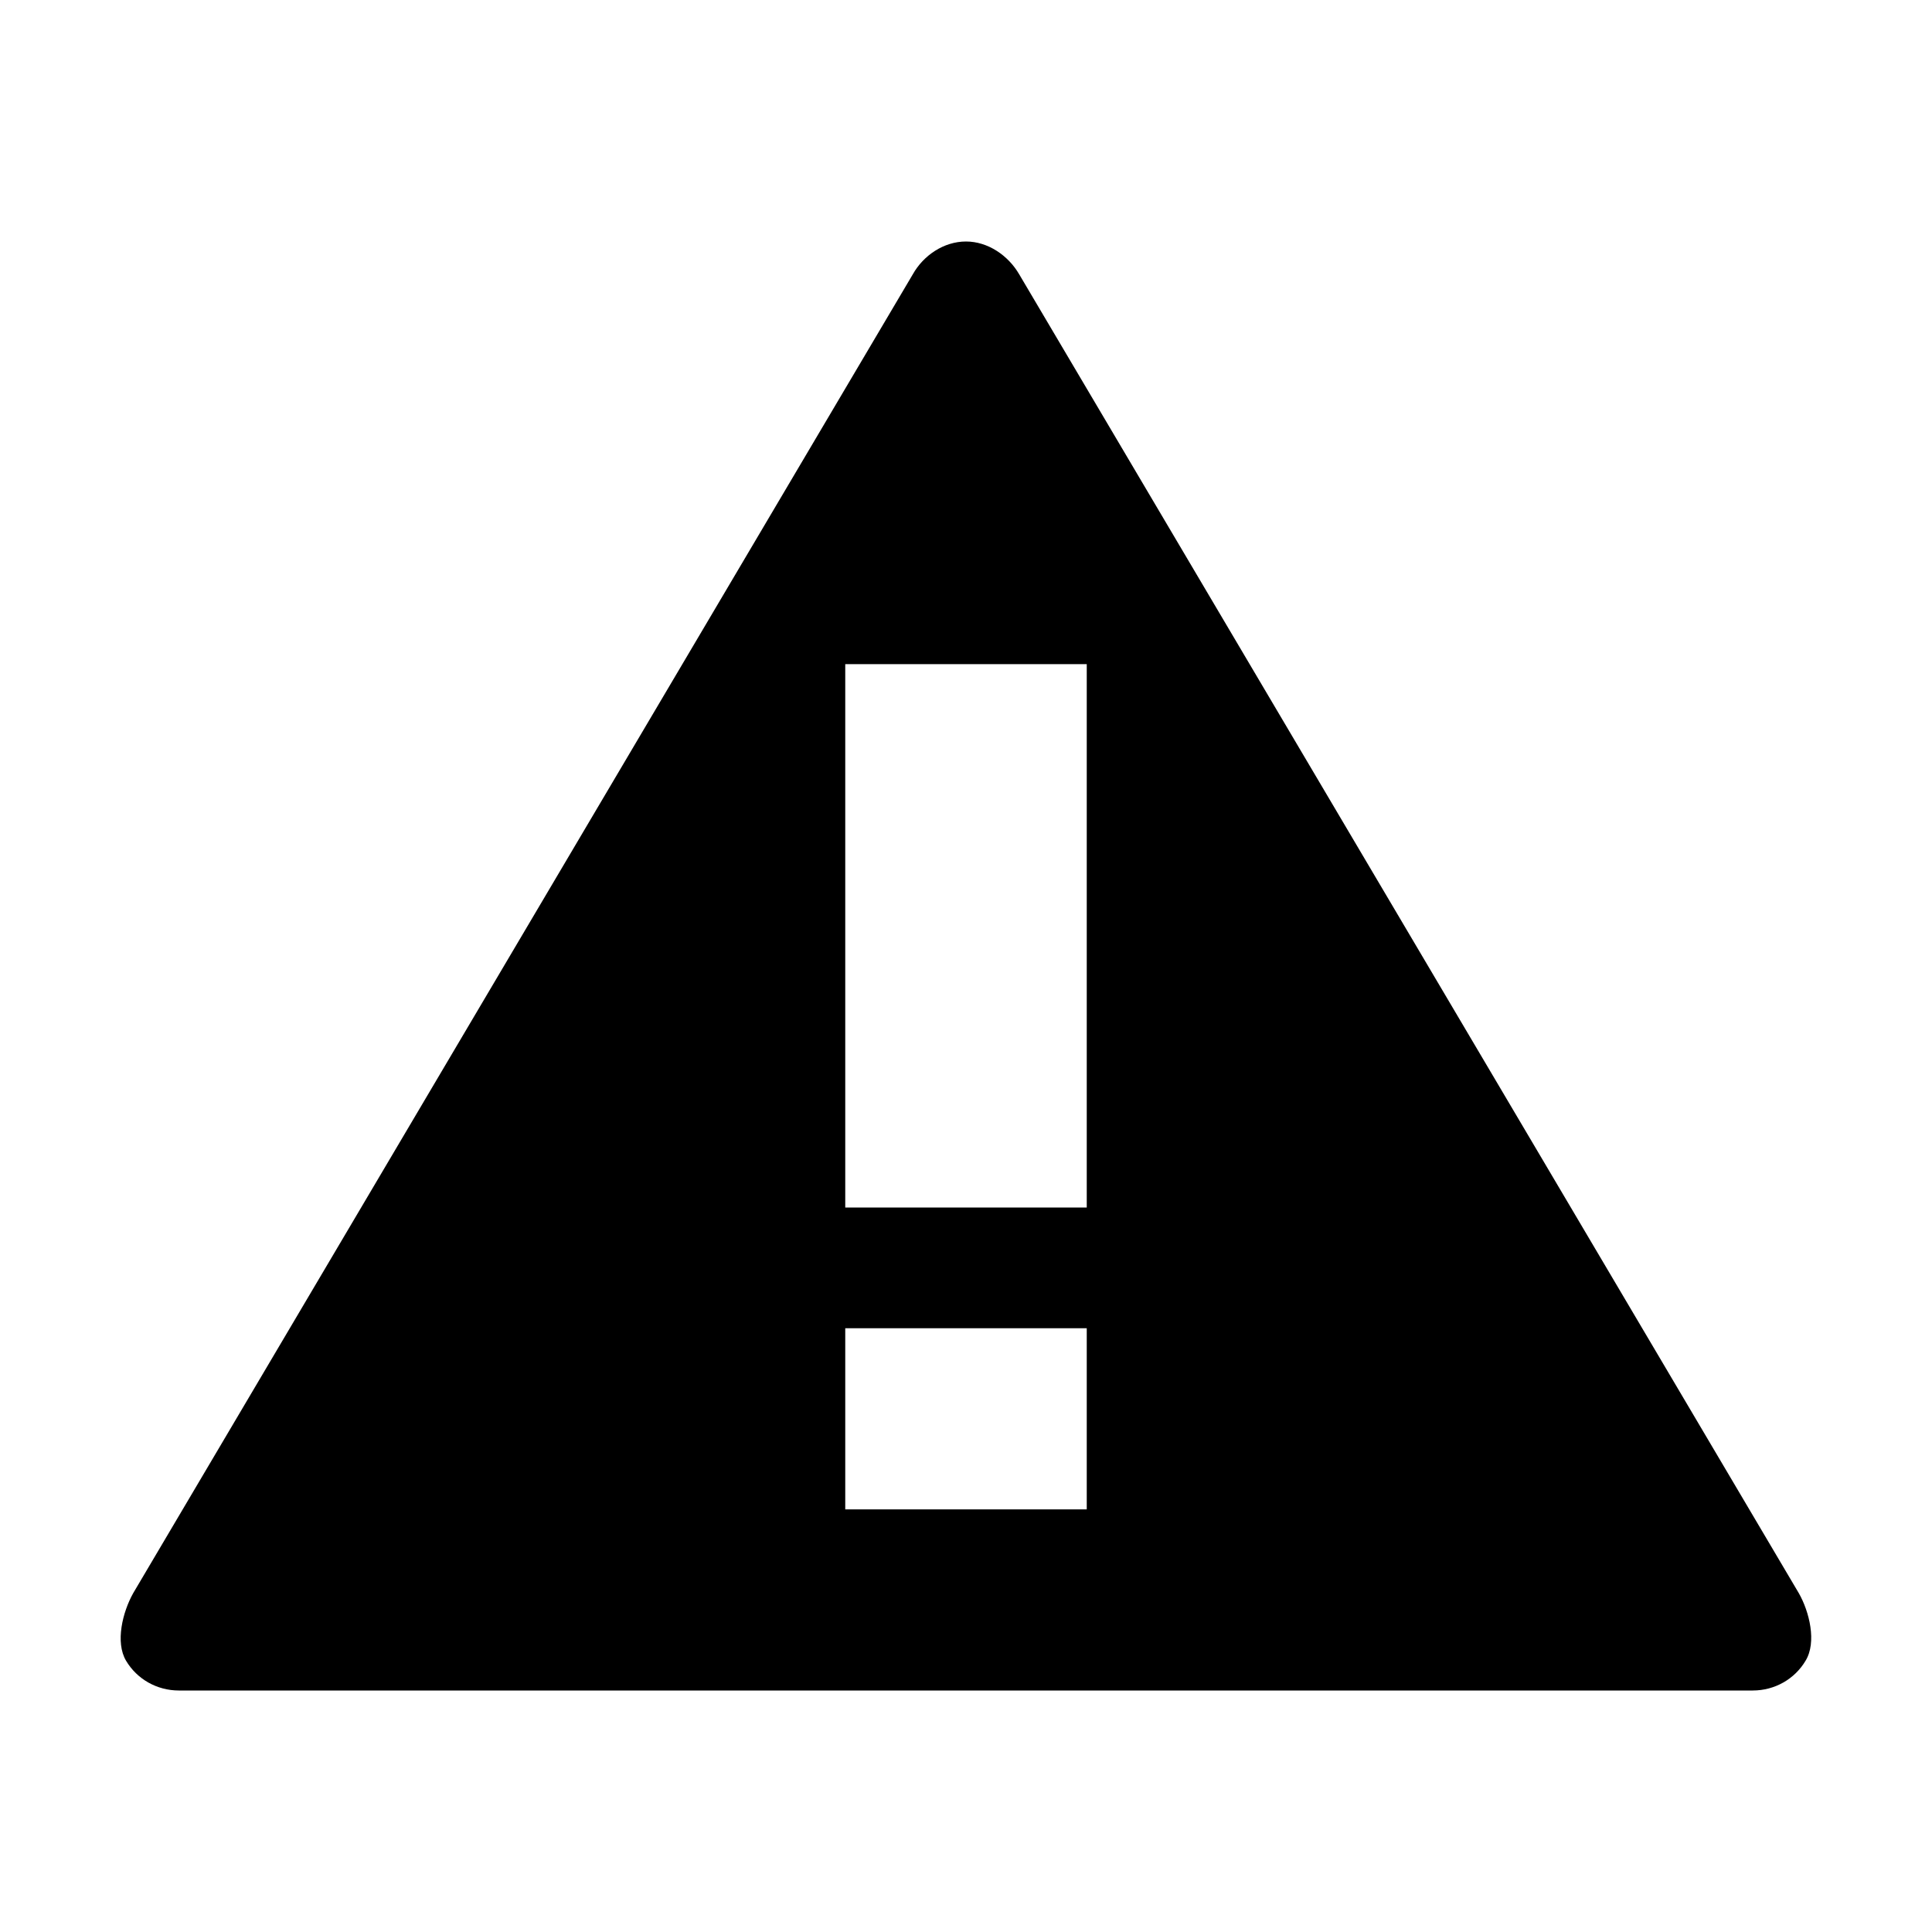
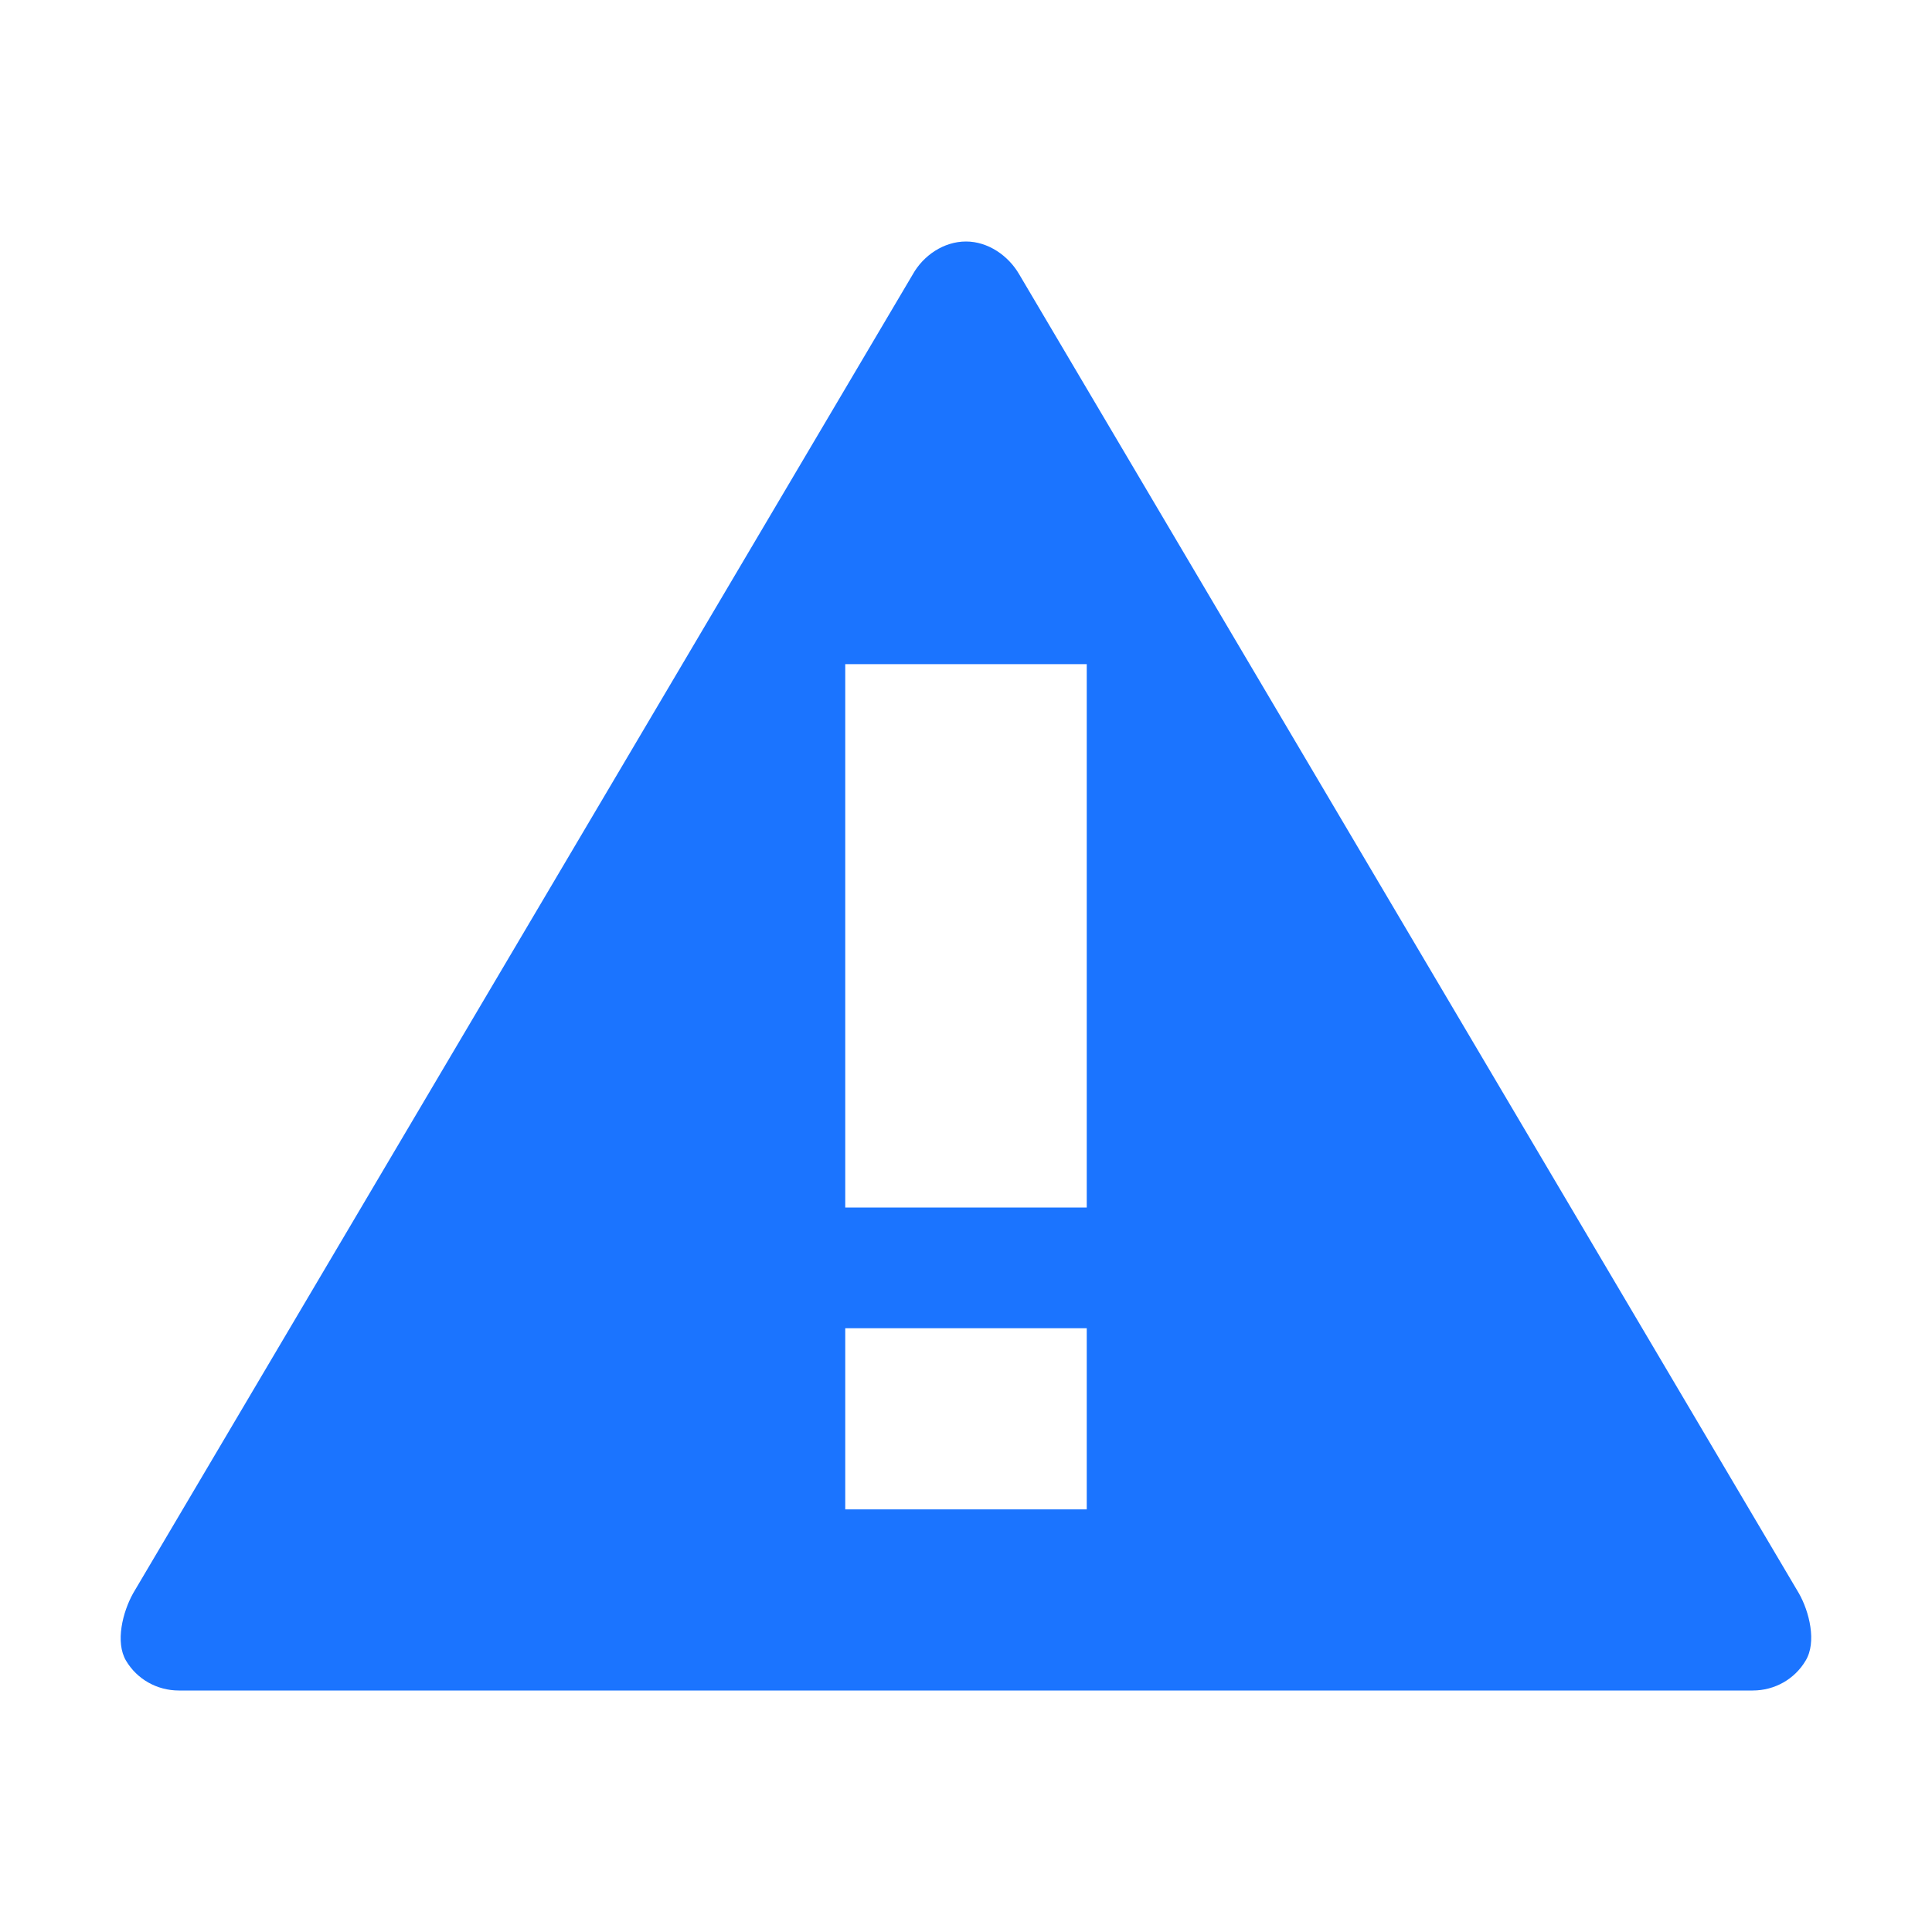
<svg xmlns="http://www.w3.org/2000/svg" version="1.1" id="Layer_1" x="0px" y="0px" width="512px" height="512px" viewBox="0 0 512 512" style="enable-background:new 0 0 512 512;" xml:space="preserve">
-   <g>
+   <g fill="#1b74ff" fill-opacity="1">
    <path d="M476.7,422.2L270.1,72.7c-2.9-5-8.3-8.7-14.1-8.7c-5.9,0-11.3,3.7-14.1,8.7L35.3,422.2c-2.8,5-4.8,13-1.9,17.9   c2.9,4.9,8.2,7.9,14,7.9h417.1c5.8,0,11.1-3,14-7.9C481.5,435.2,479.5,427.1,476.7,422.2z M288,400h-64v-48h64V400z M288,320h-64   V176h64V320z" />
  </g>
</svg>
